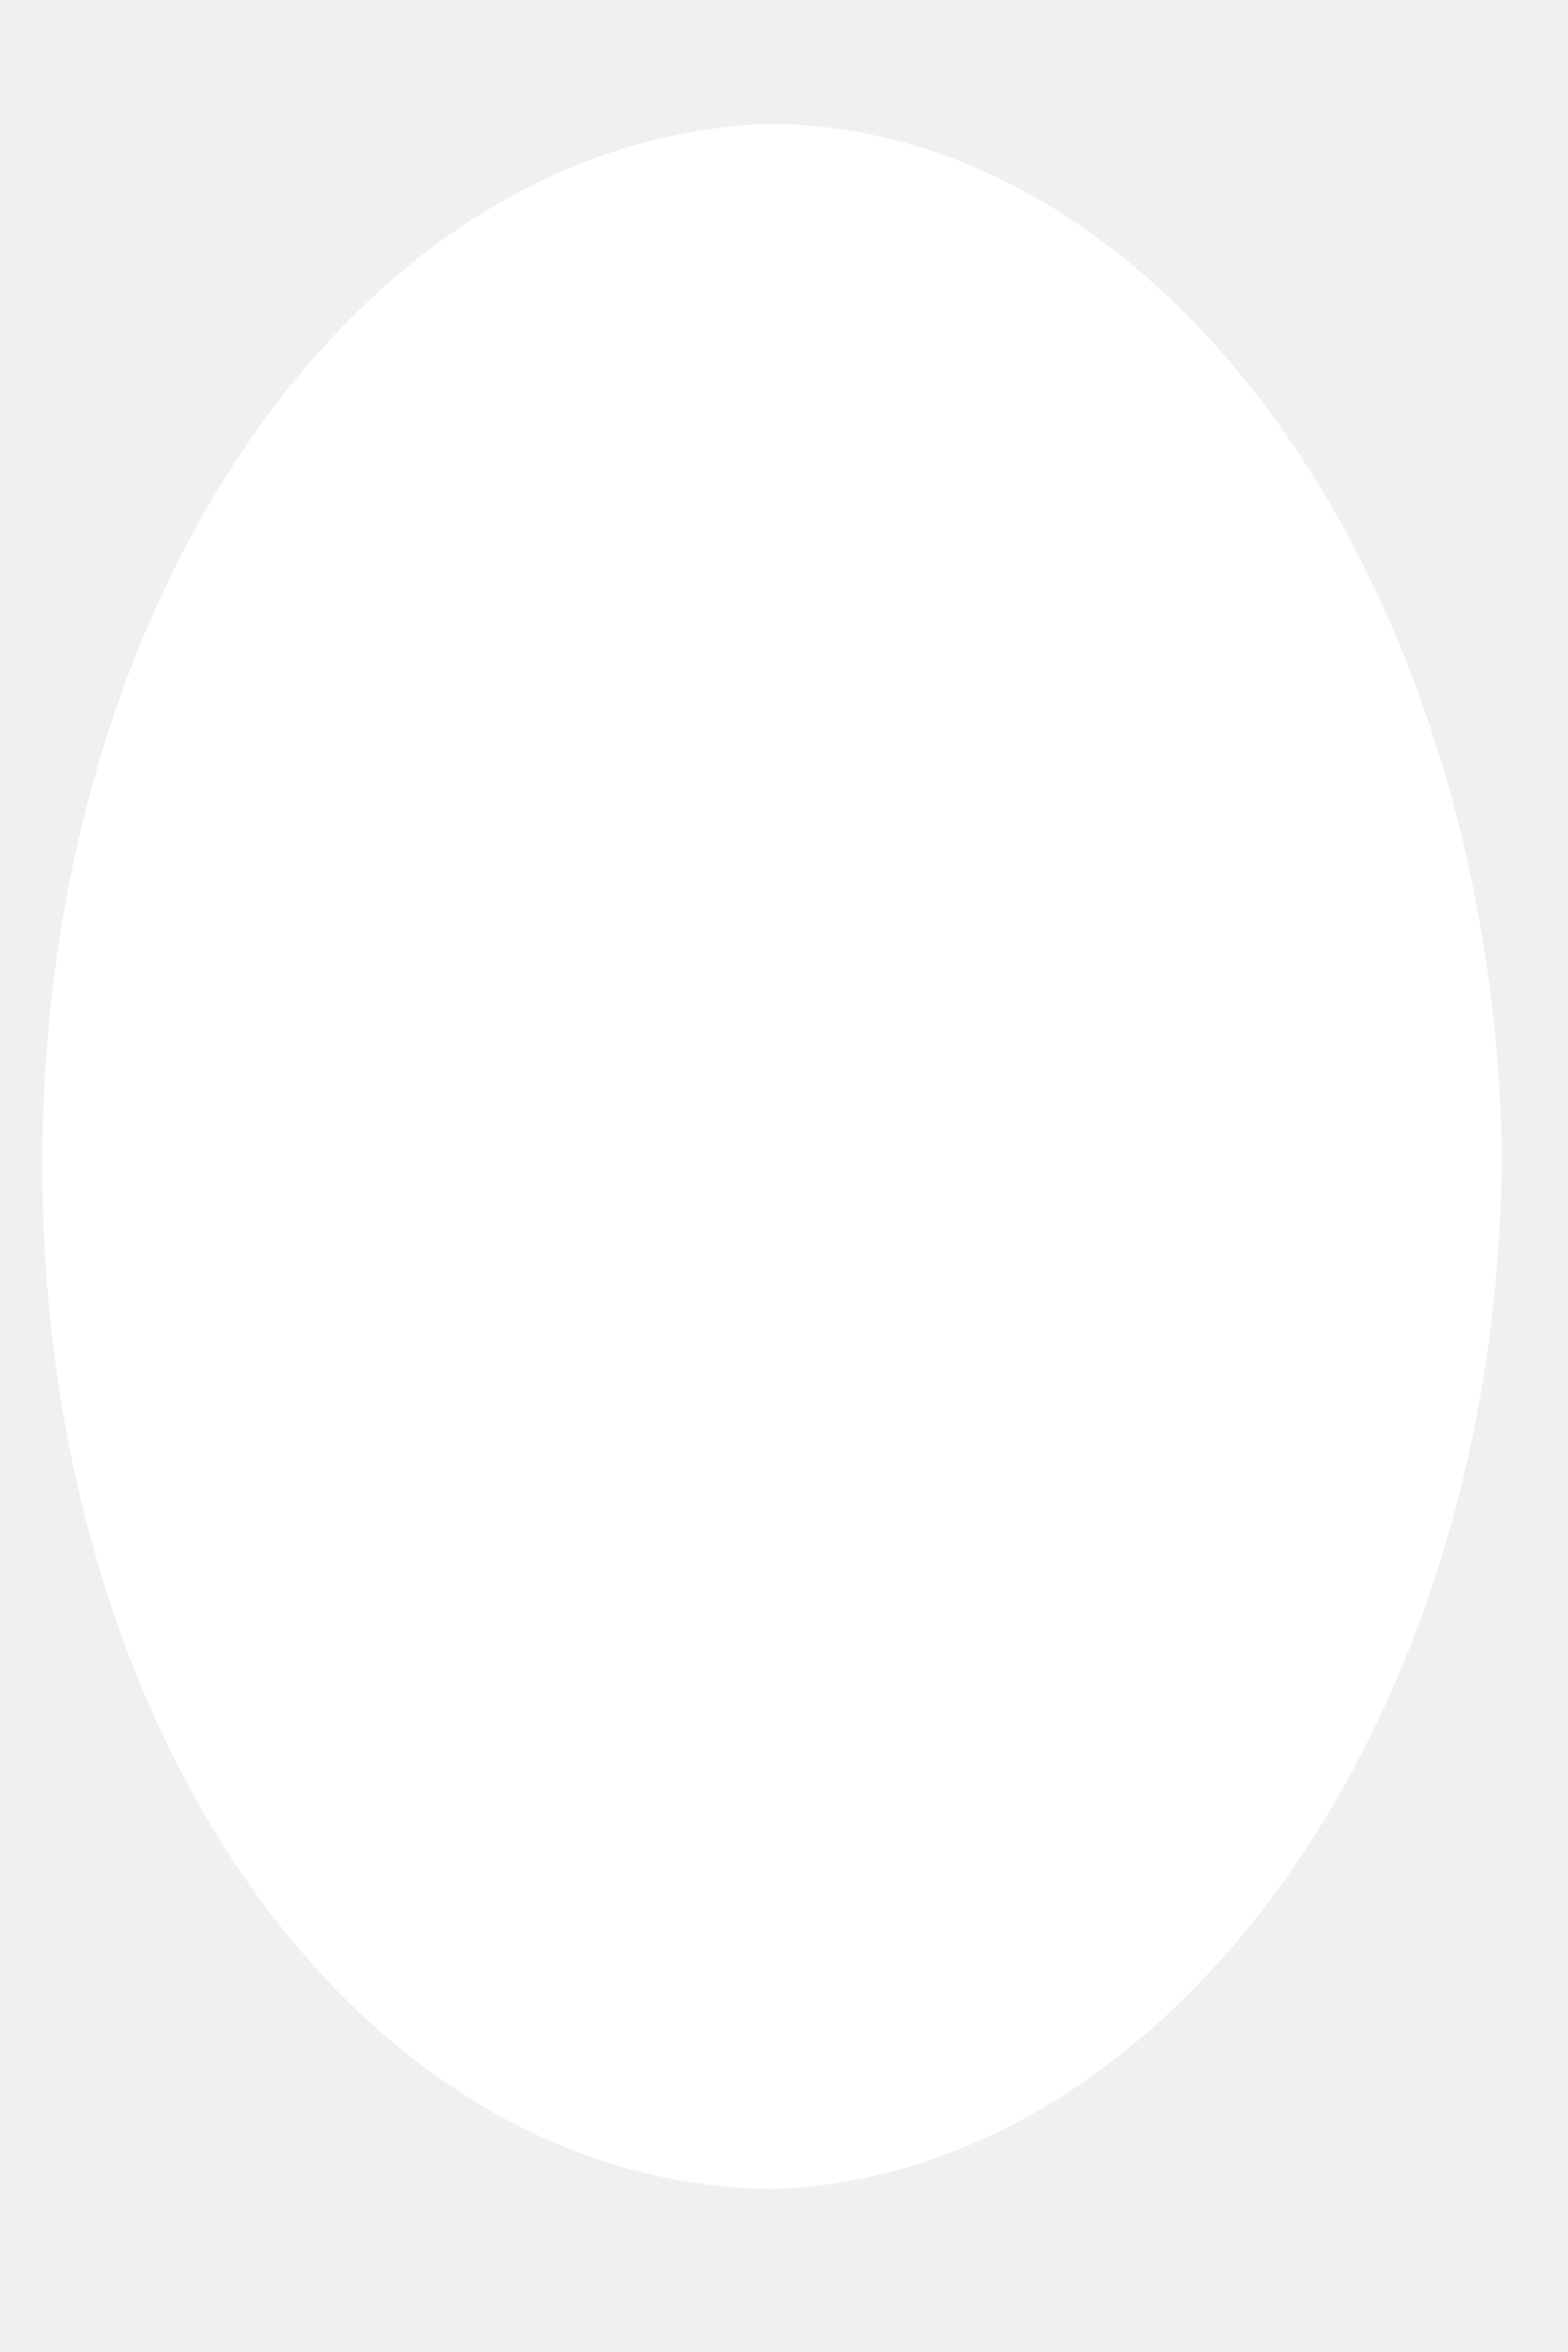
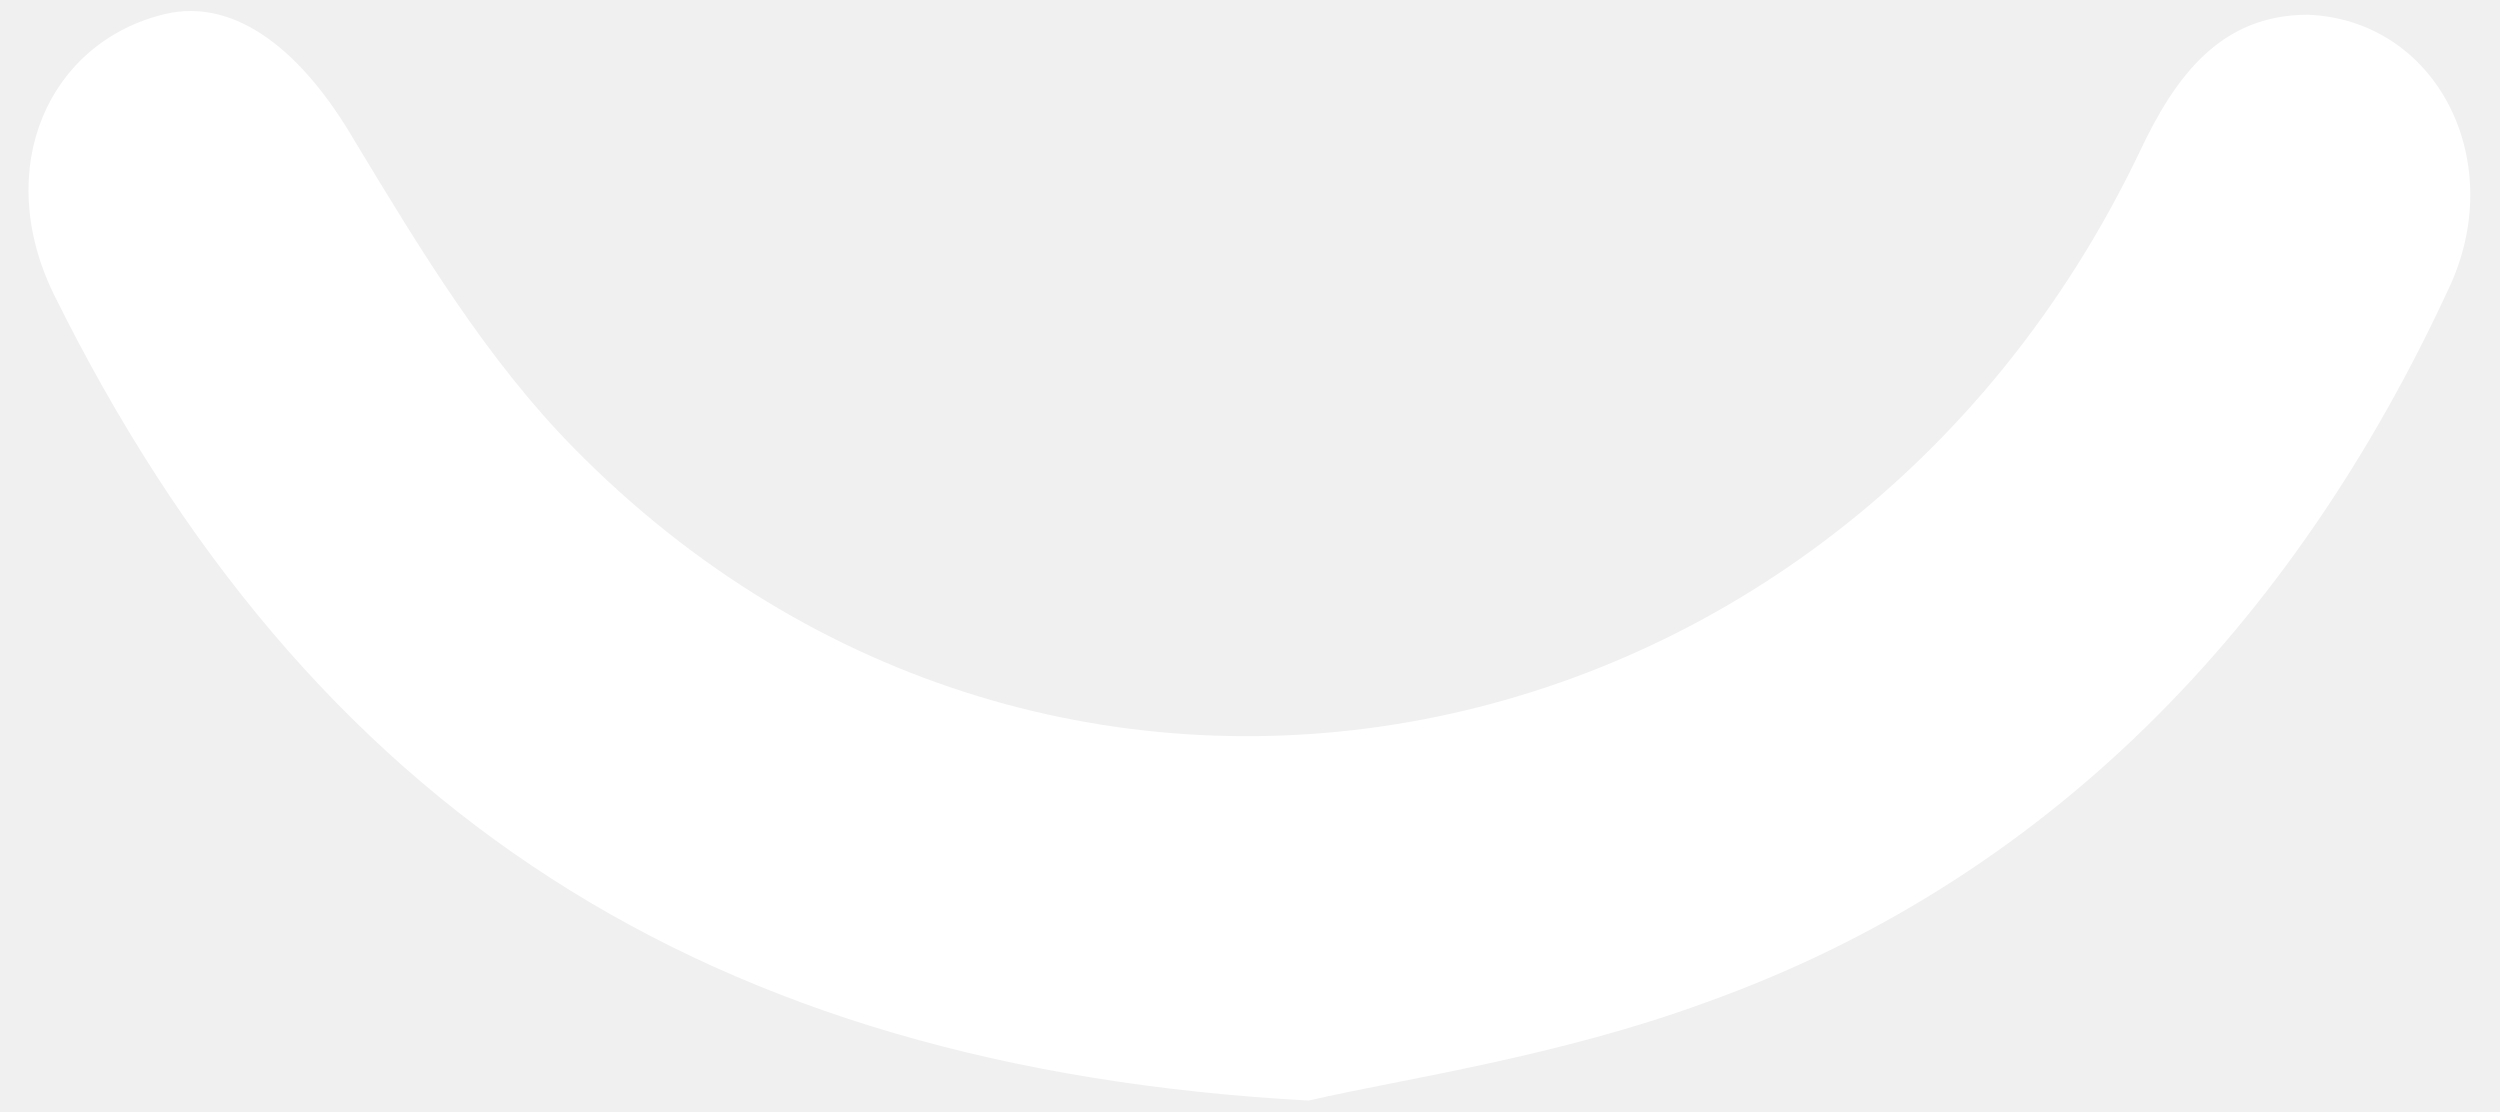
- <svg xmlns="http://www.w3.org/2000/svg" version="1.1" width="2px" height="3px">
-   <g transform="matrix(1 0 0 1 -597 -1474 )">
-     <path d="M 1.916 1.464  C 1.916 2.189  1.497 2.77  0.992 2.792  C 0.471 2.792  0.054 2.228  0.054 1.485  C 0.054 0.76  0.459 0.179  0.978 0.158  C 1.483 0.158  1.9 0.741  1.916 1.464  Z " fill-rule="nonzero" fill="#ffffff" stroke="none" transform="matrix(1 0 0 1 597 1474 )" />
+ <svg xmlns="http://www.w3.org/2000/svg" version="1.1" width="9px" height="4px">
+   <g transform="matrix(1 0 0 1 -590 -1479 )">
+     <path d="M 4.711 3.962  C 2.543 3.844  1.111 2.914  0.193 1.058  C -0.028 0.603  0.175 0.15  0.596 0.05  C 0.853 -0.009  1.092 0.19  1.276 0.506  C 1.515 0.902  1.754 1.296  2.065 1.612  C 3.79 3.37  6.618 2.817  7.703 0.546  C 7.833 0.27  7.997 0.053  8.309 0.053  C 8.767 0.072  9.025 0.567  8.824 1.02  C 8.254 2.265  7.355 3.174  6.143 3.608  C 5.61 3.804  5.06 3.882  4.711 3.962  Z " fill-rule="nonzero" fill="#ffffff" stroke="none" transform="matrix(1 0 0 1 590 1479 )" />
  </g>
</svg>
